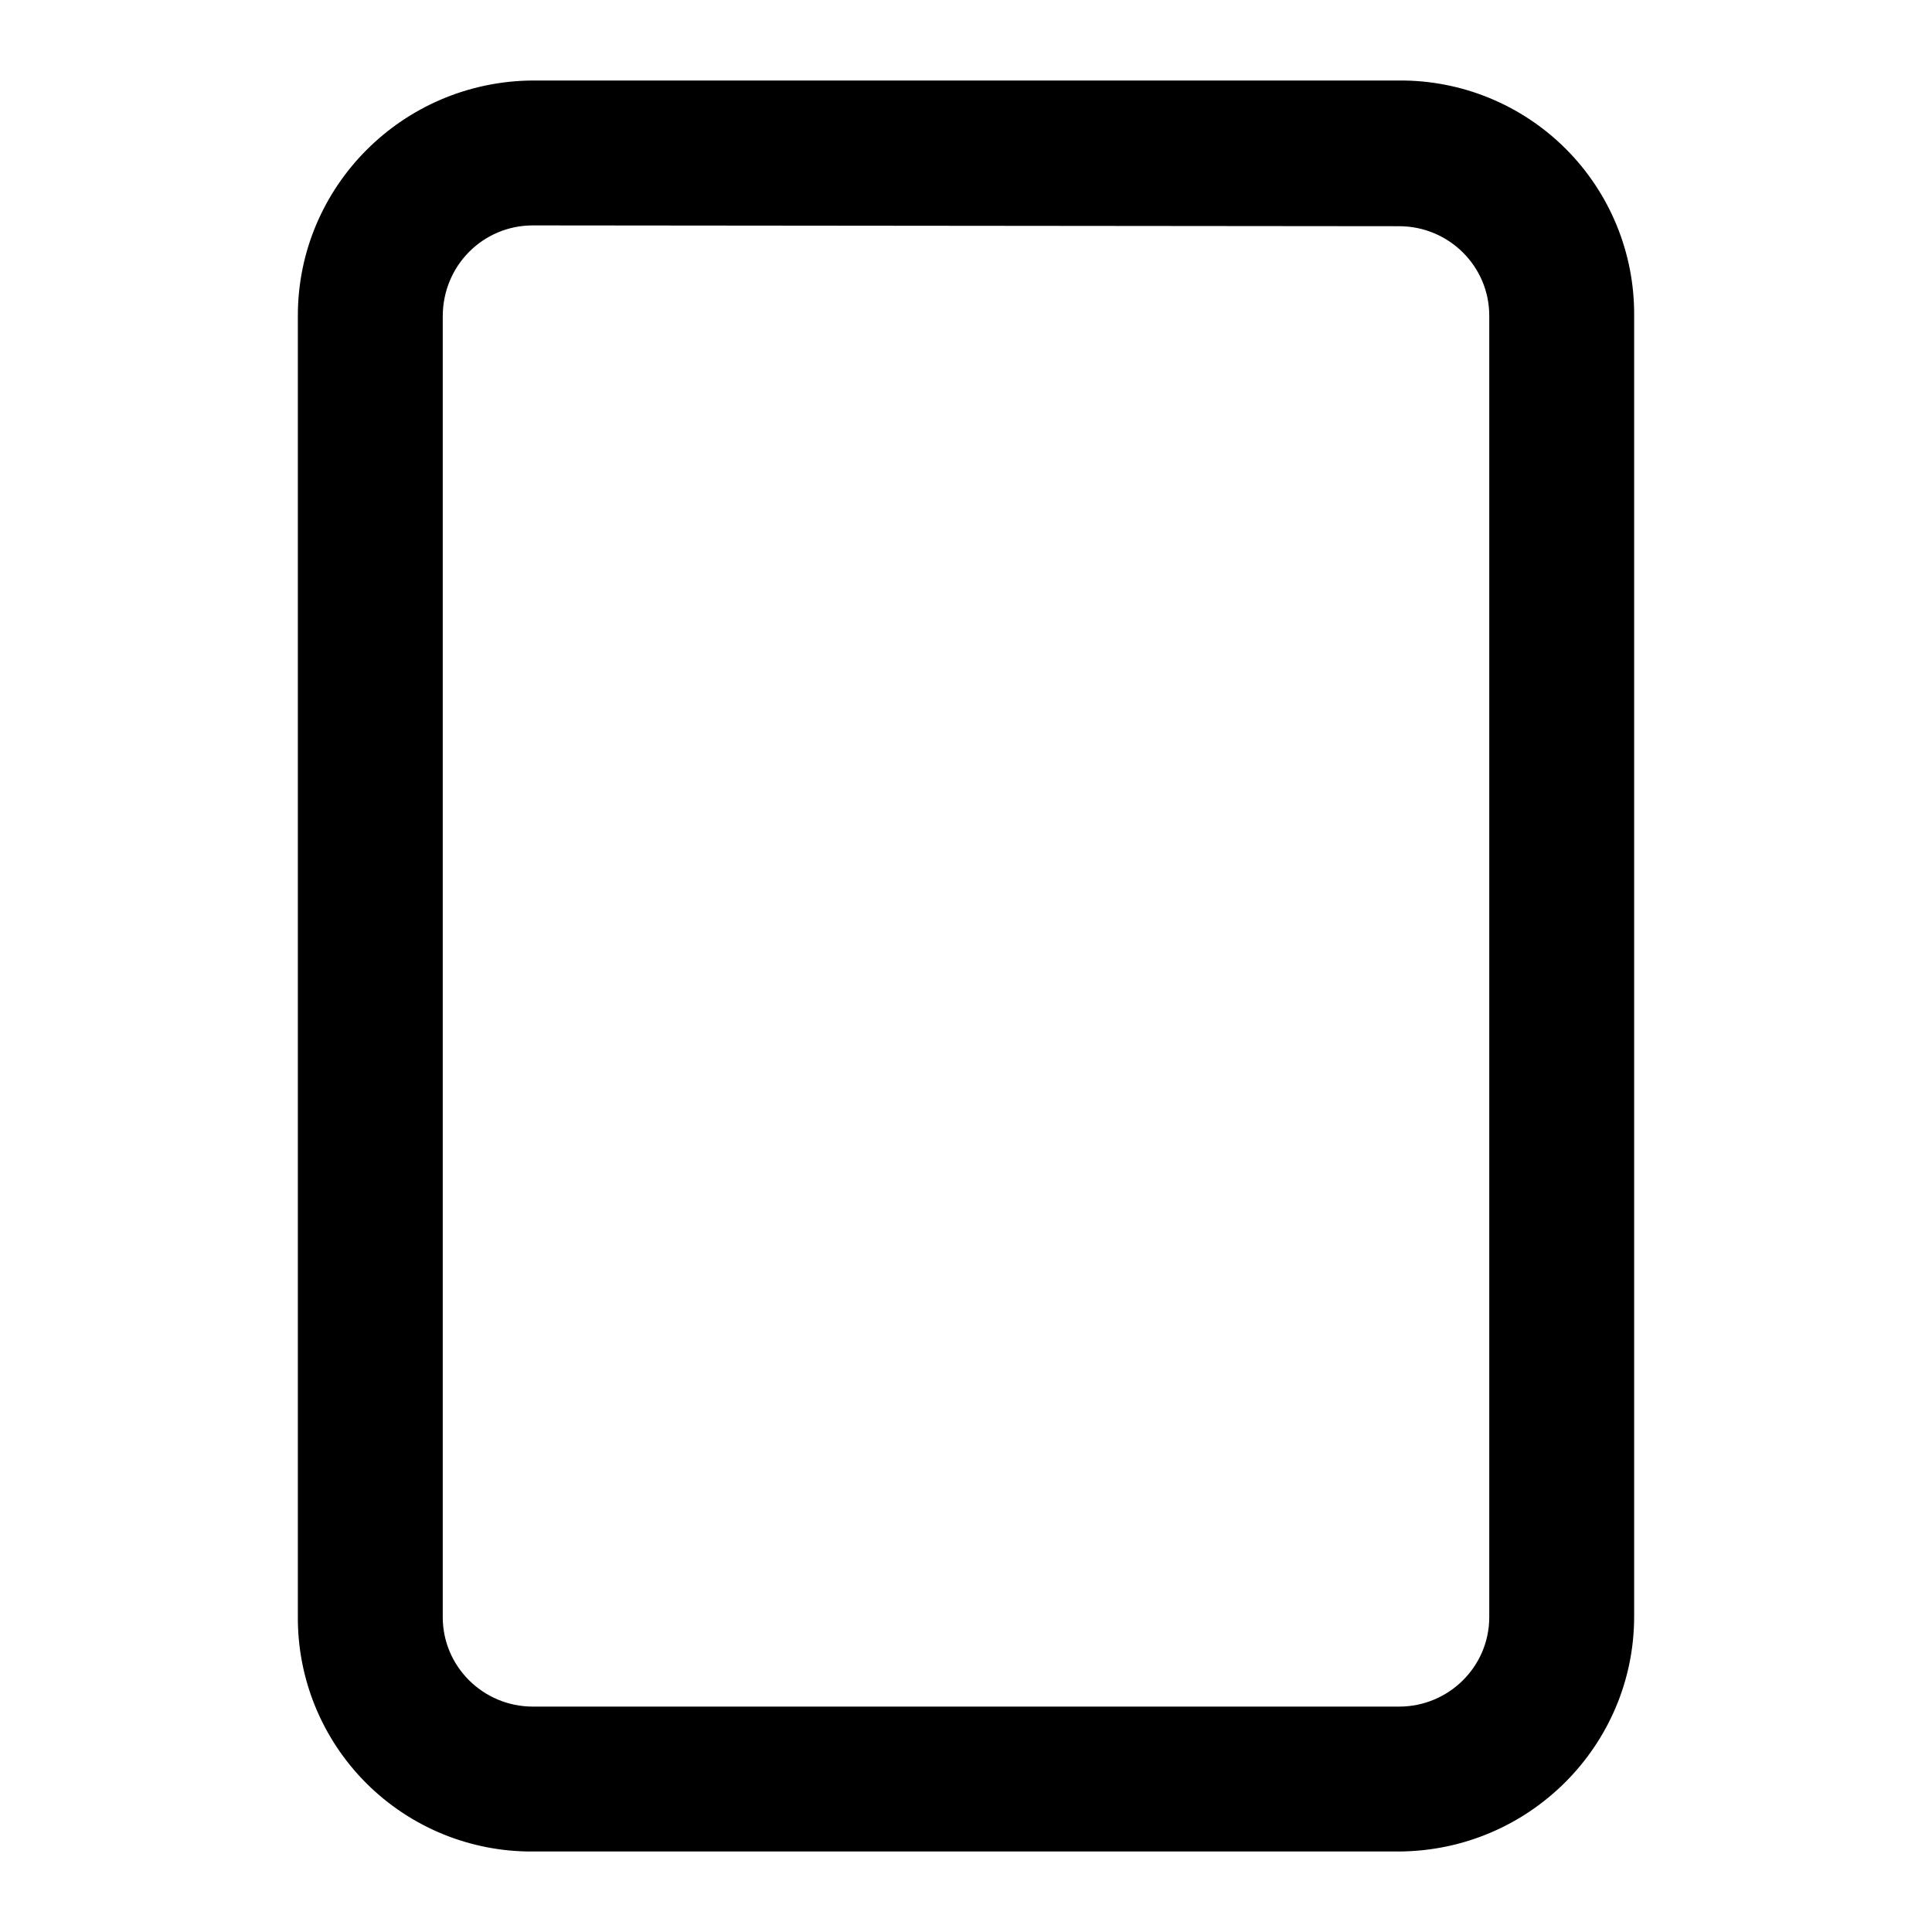
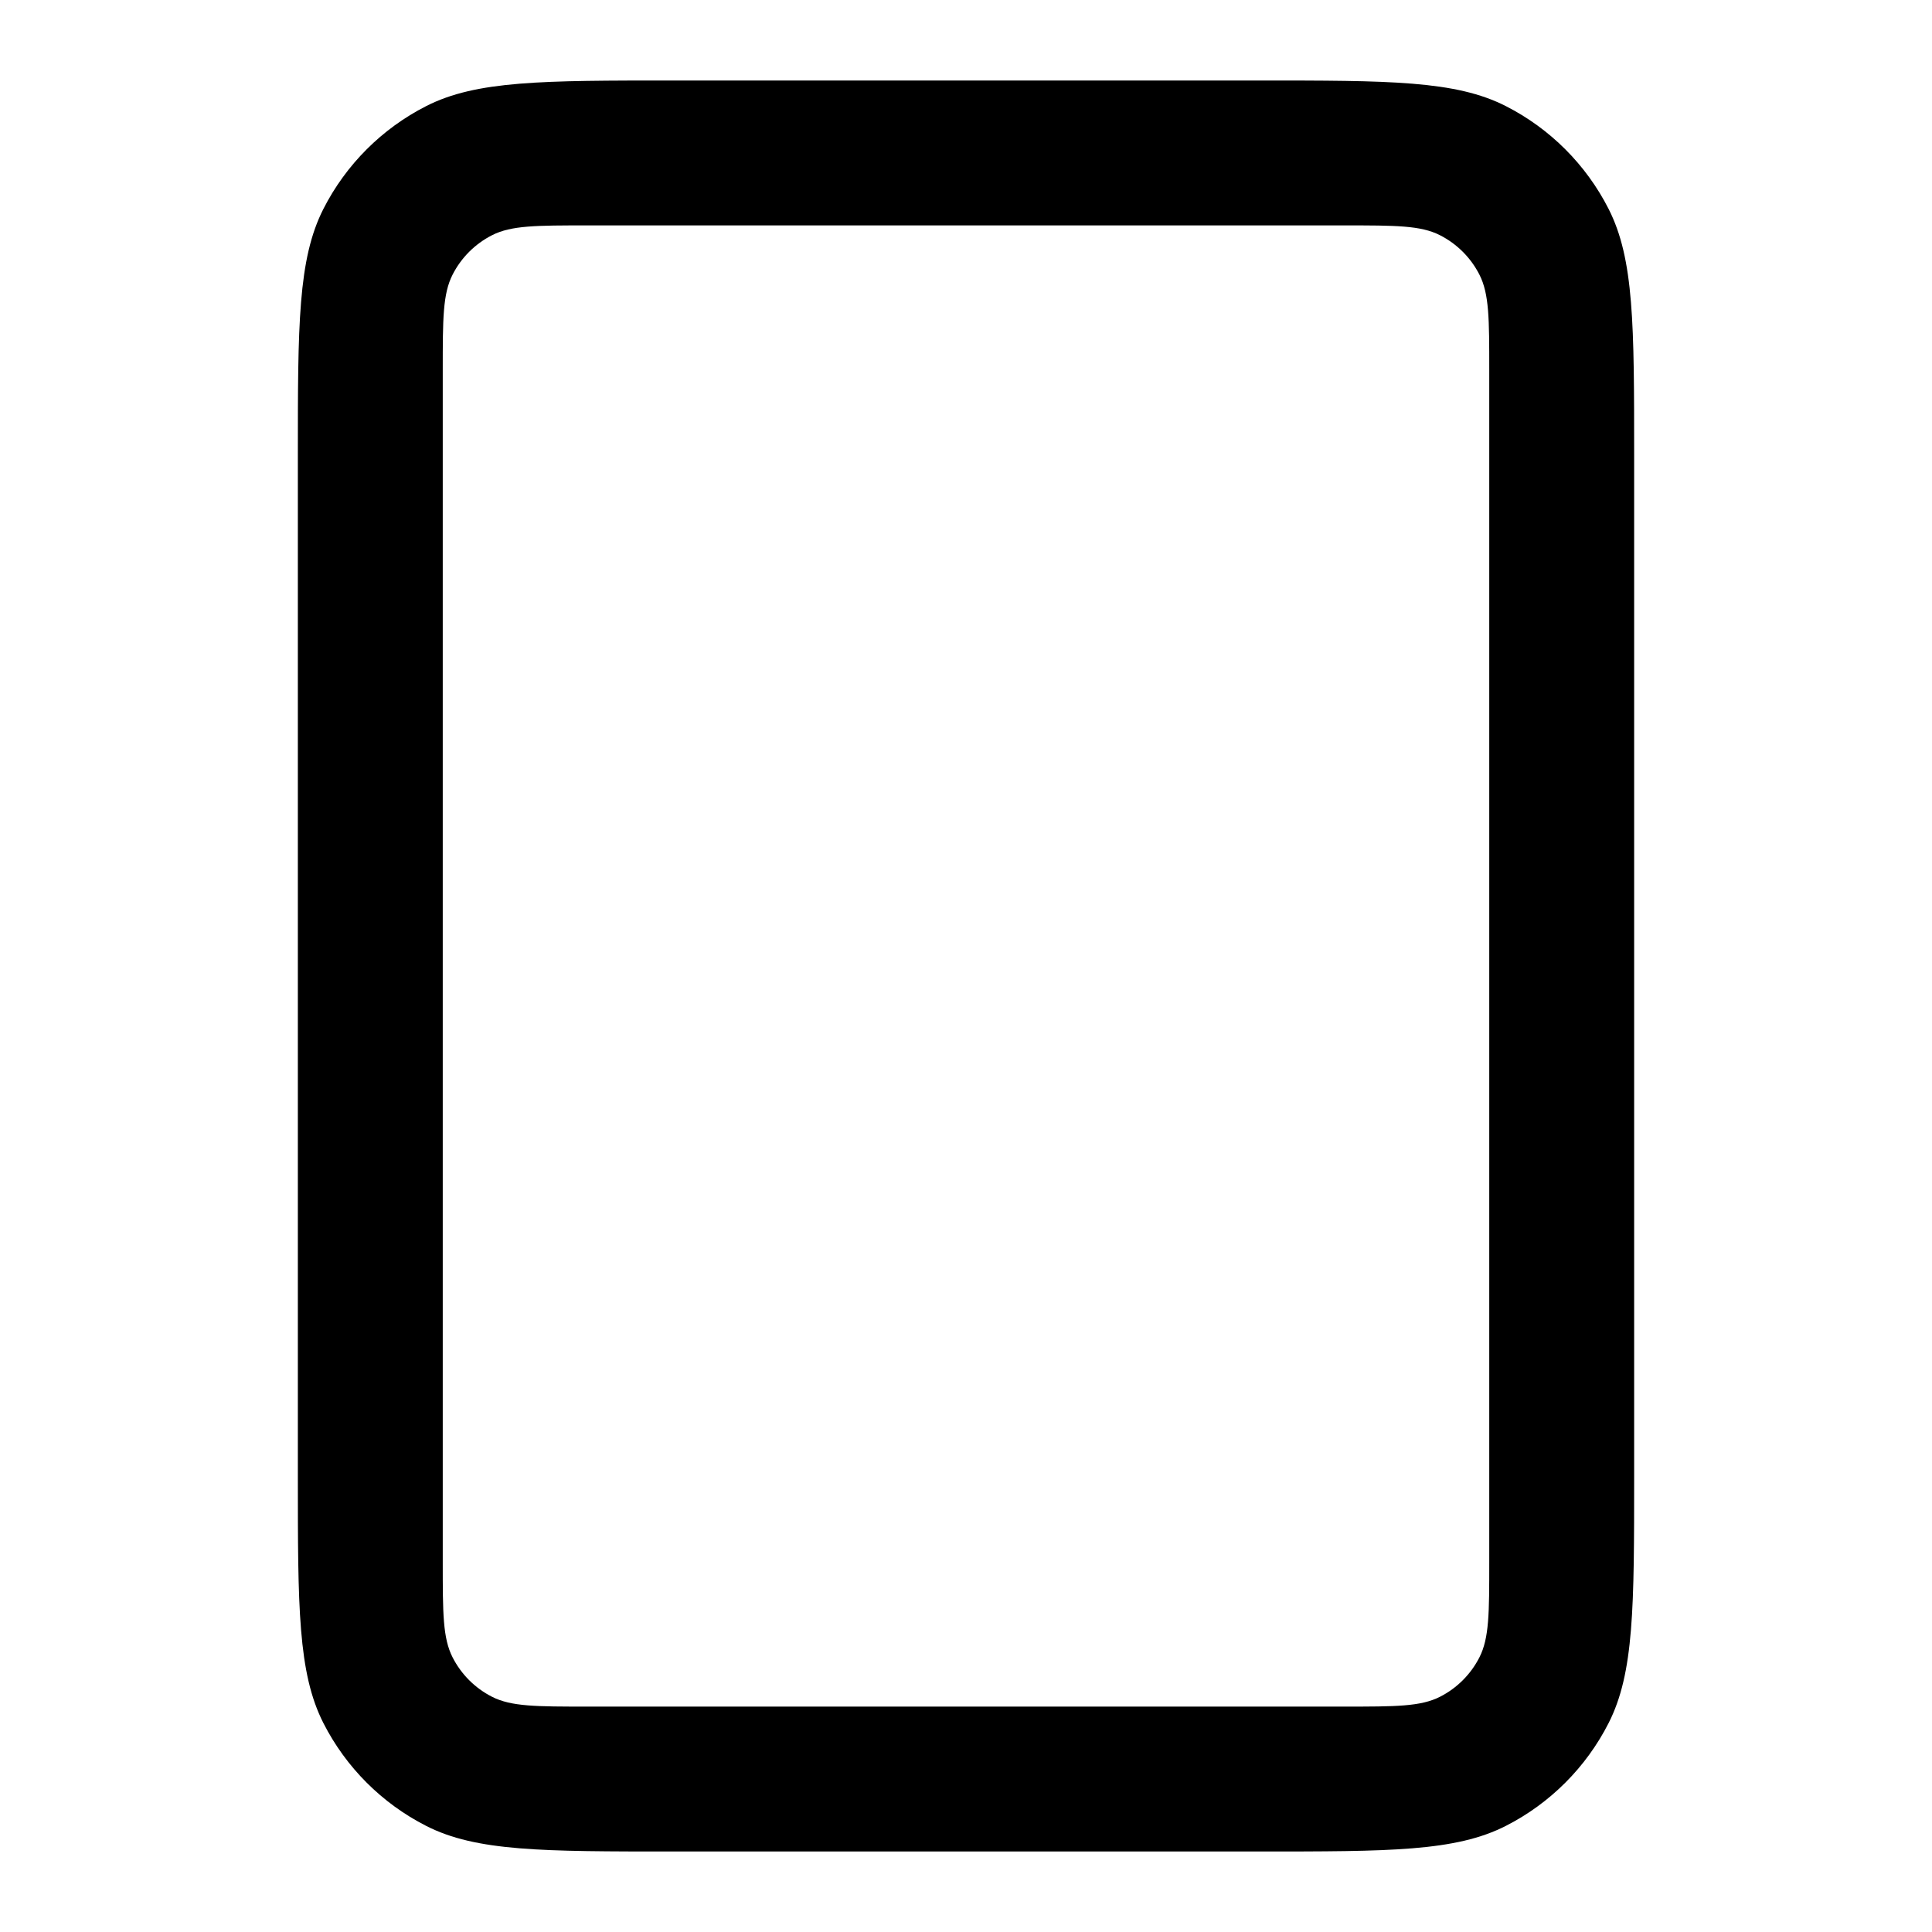
<svg xmlns="http://www.w3.org/2000/svg" viewBox="0 0 24 24" width="24" height="24">
-   <path fill-rule="evenodd" d="M17.38 1a2.9 2.9 0 0 1 2.92 2.92v16.16c0 1.6-1.3 2.91-2.92 2.92H6.62a2.9 2.9 0 0 1-2.92-2.92V3.92C3.7 2.32 5 1.01 6.62 1zM6.62 2.8C6 2.8 5.5 3.3 5.5 3.93v16.16c0 .61.5 1.11 1.12 1.11h10.76c.62 0 1.12-.5 1.12-1.11V3.92c0-.61-.5-1.11-1.12-1.11z" clip-rule="evenodd" />
+   <path fill-rule="evenodd" clip-rule="evenodd" d="M8.372 1L15.628 1C17.263 1 18.081 1 18.706 1.318A2.92 2.92 0 0 1 19.982 2.594C20.3 3.219 20.3 4.037 20.3 5.672L20.3 18.328C20.3 19.963 20.3 20.781 19.982 21.406A2.92 2.92 0 0 1 18.706 22.682C18.081 23 17.263 23 15.628 23L8.372 23C6.737 23 5.919 23 5.294 22.682A2.92 2.92 0 0 1 4.018 21.406C3.7 20.781 3.7 19.963 3.7 18.328L3.7 5.672C3.7 4.037 3.7 3.219 4.018 2.594A2.92 2.92 0 0 1 5.294 1.318C5.919 1 6.737 1 8.372 1ZM7.292 2.8L16.708 2.8C17.335 2.8 17.649 2.8 17.888 2.922A1.12 1.12 0 0 1 18.378 3.412C18.5 3.651 18.5 3.965 18.5 4.592L18.5 19.408C18.5 20.035 18.5 20.349 18.378 20.588A1.12 1.12 0 0 1 17.888 21.078C17.649 21.2 17.335 21.2 16.708 21.2L7.292 21.2C6.665 21.2 6.351 21.2 6.112 21.078A1.12 1.12 0 0 1 5.622 20.588C5.5 20.349 5.5 20.035 5.5 19.408L5.5 4.592C5.5 3.965 5.5 3.651 5.622 3.412A1.12 1.12 0 0 1 6.112 2.922C6.351 2.8 6.665 2.8 7.292 2.8Z" />
</svg>
